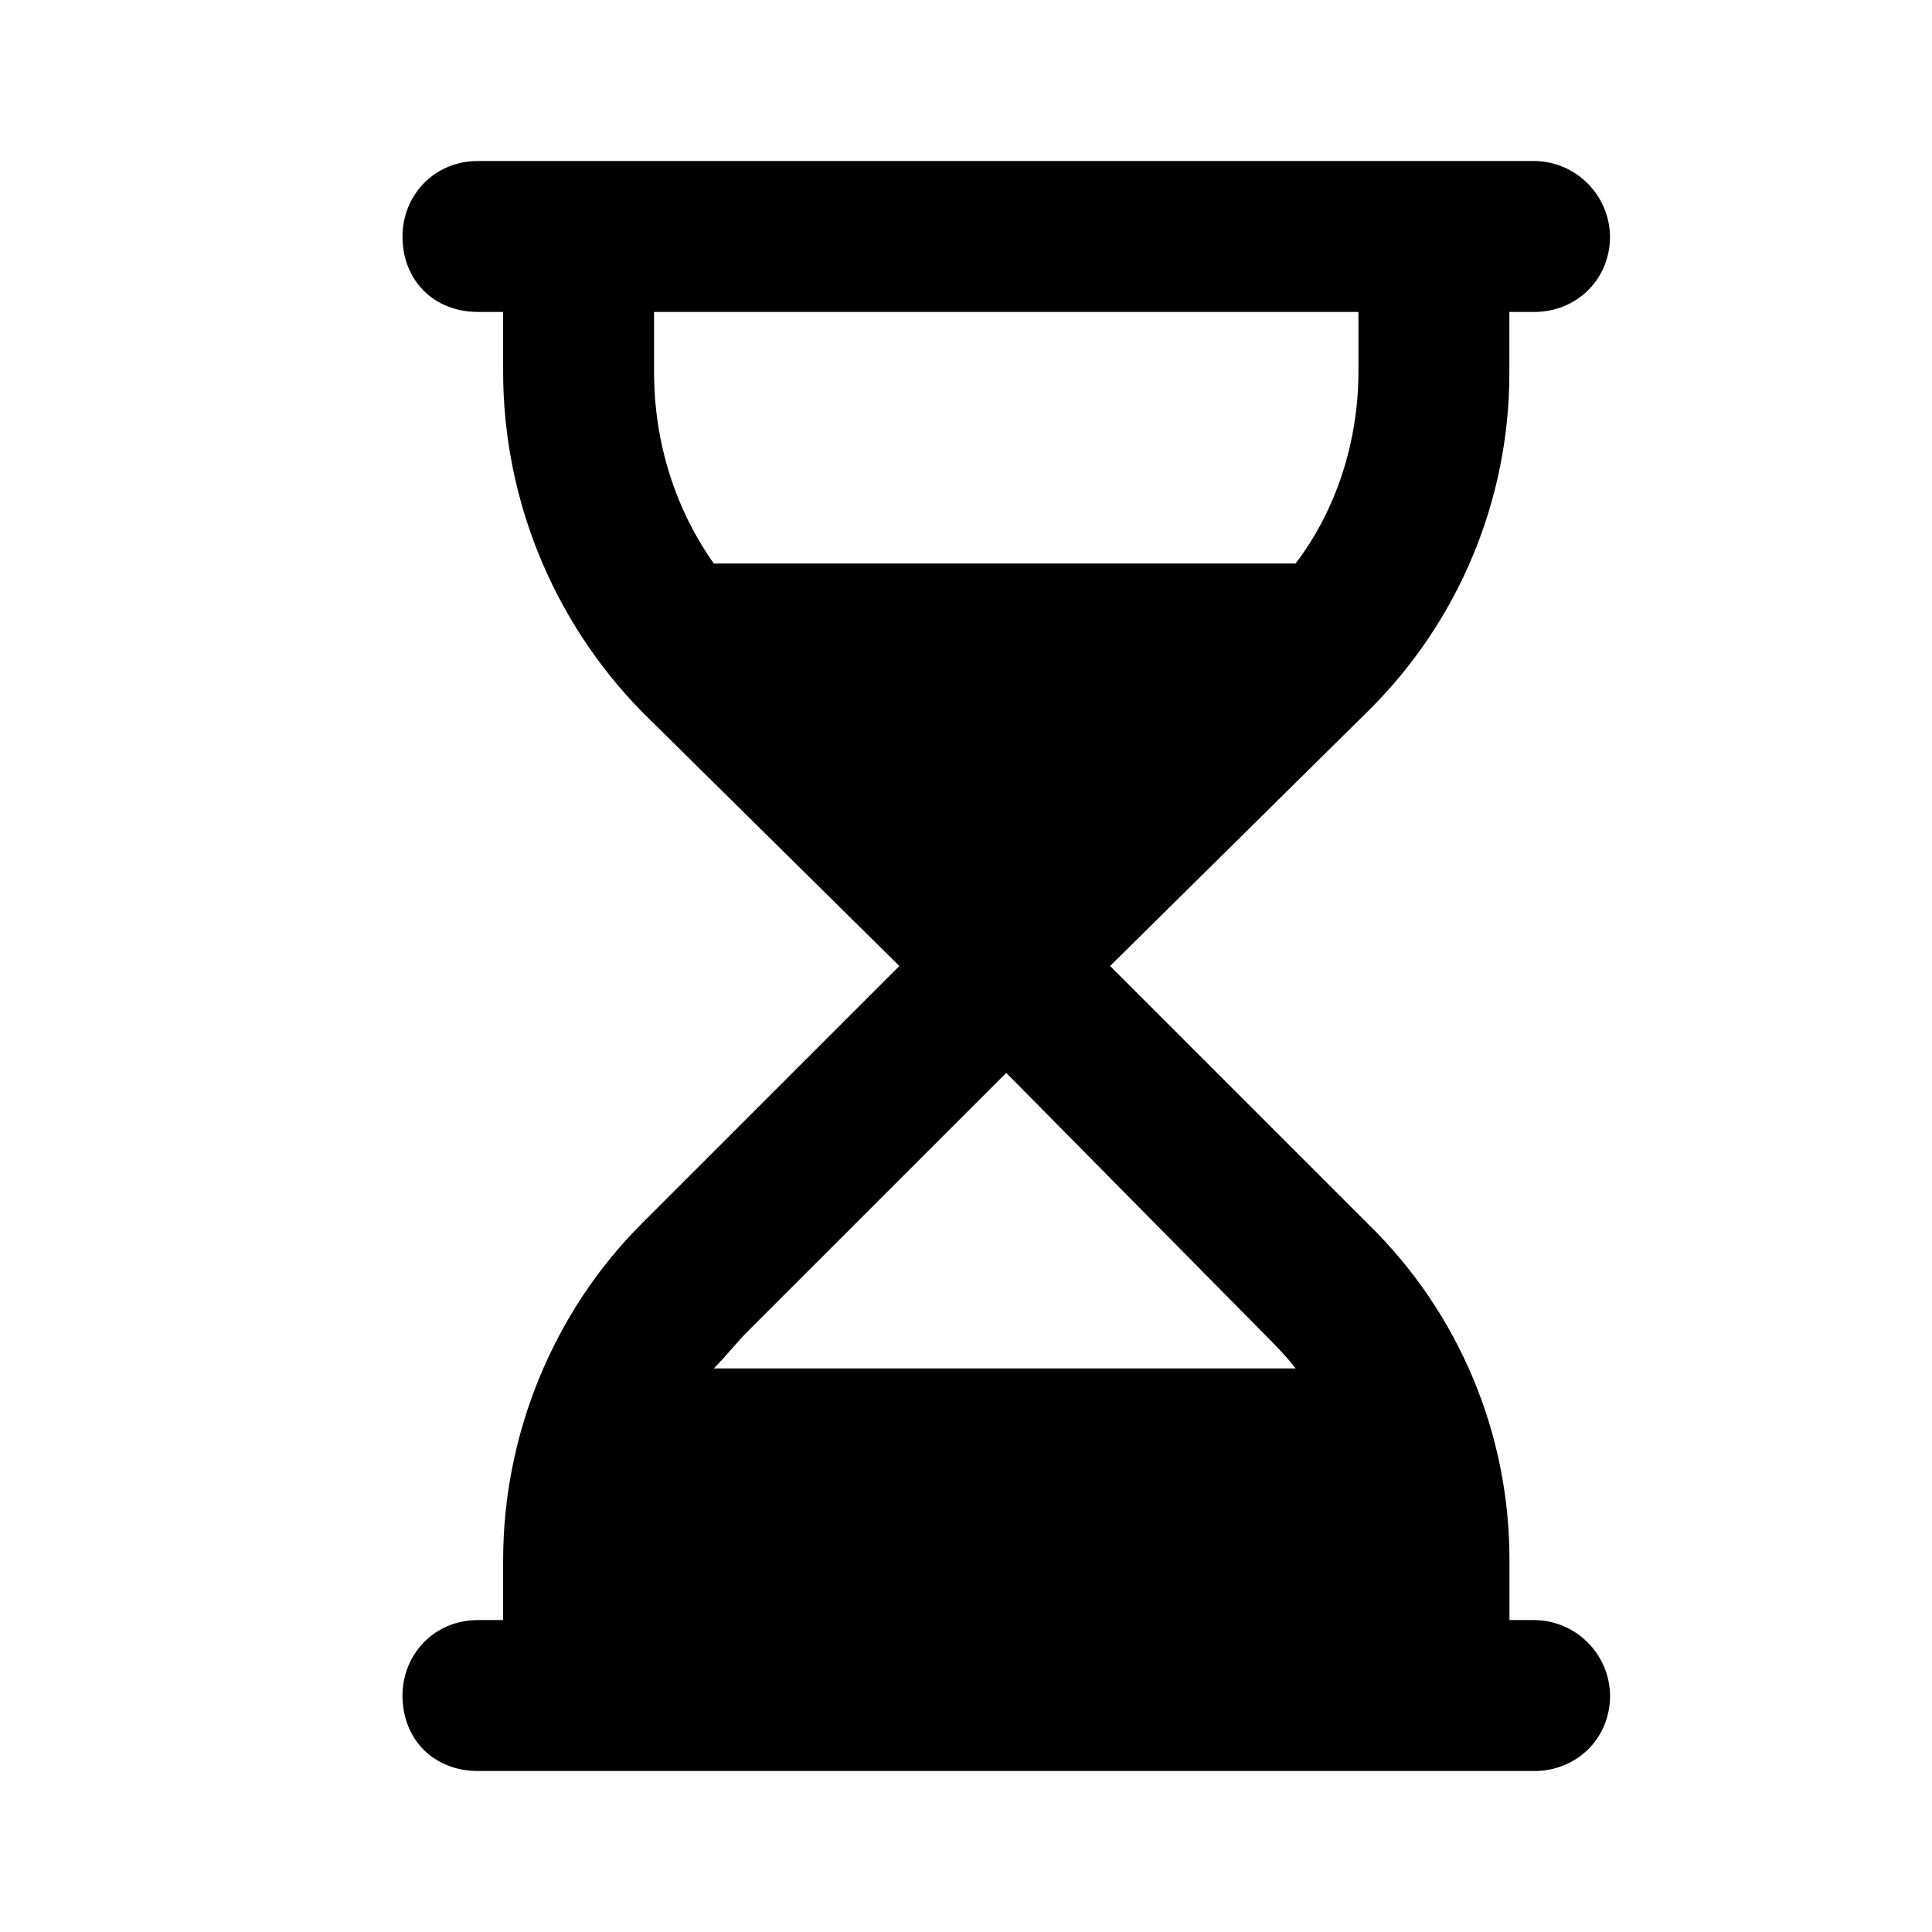
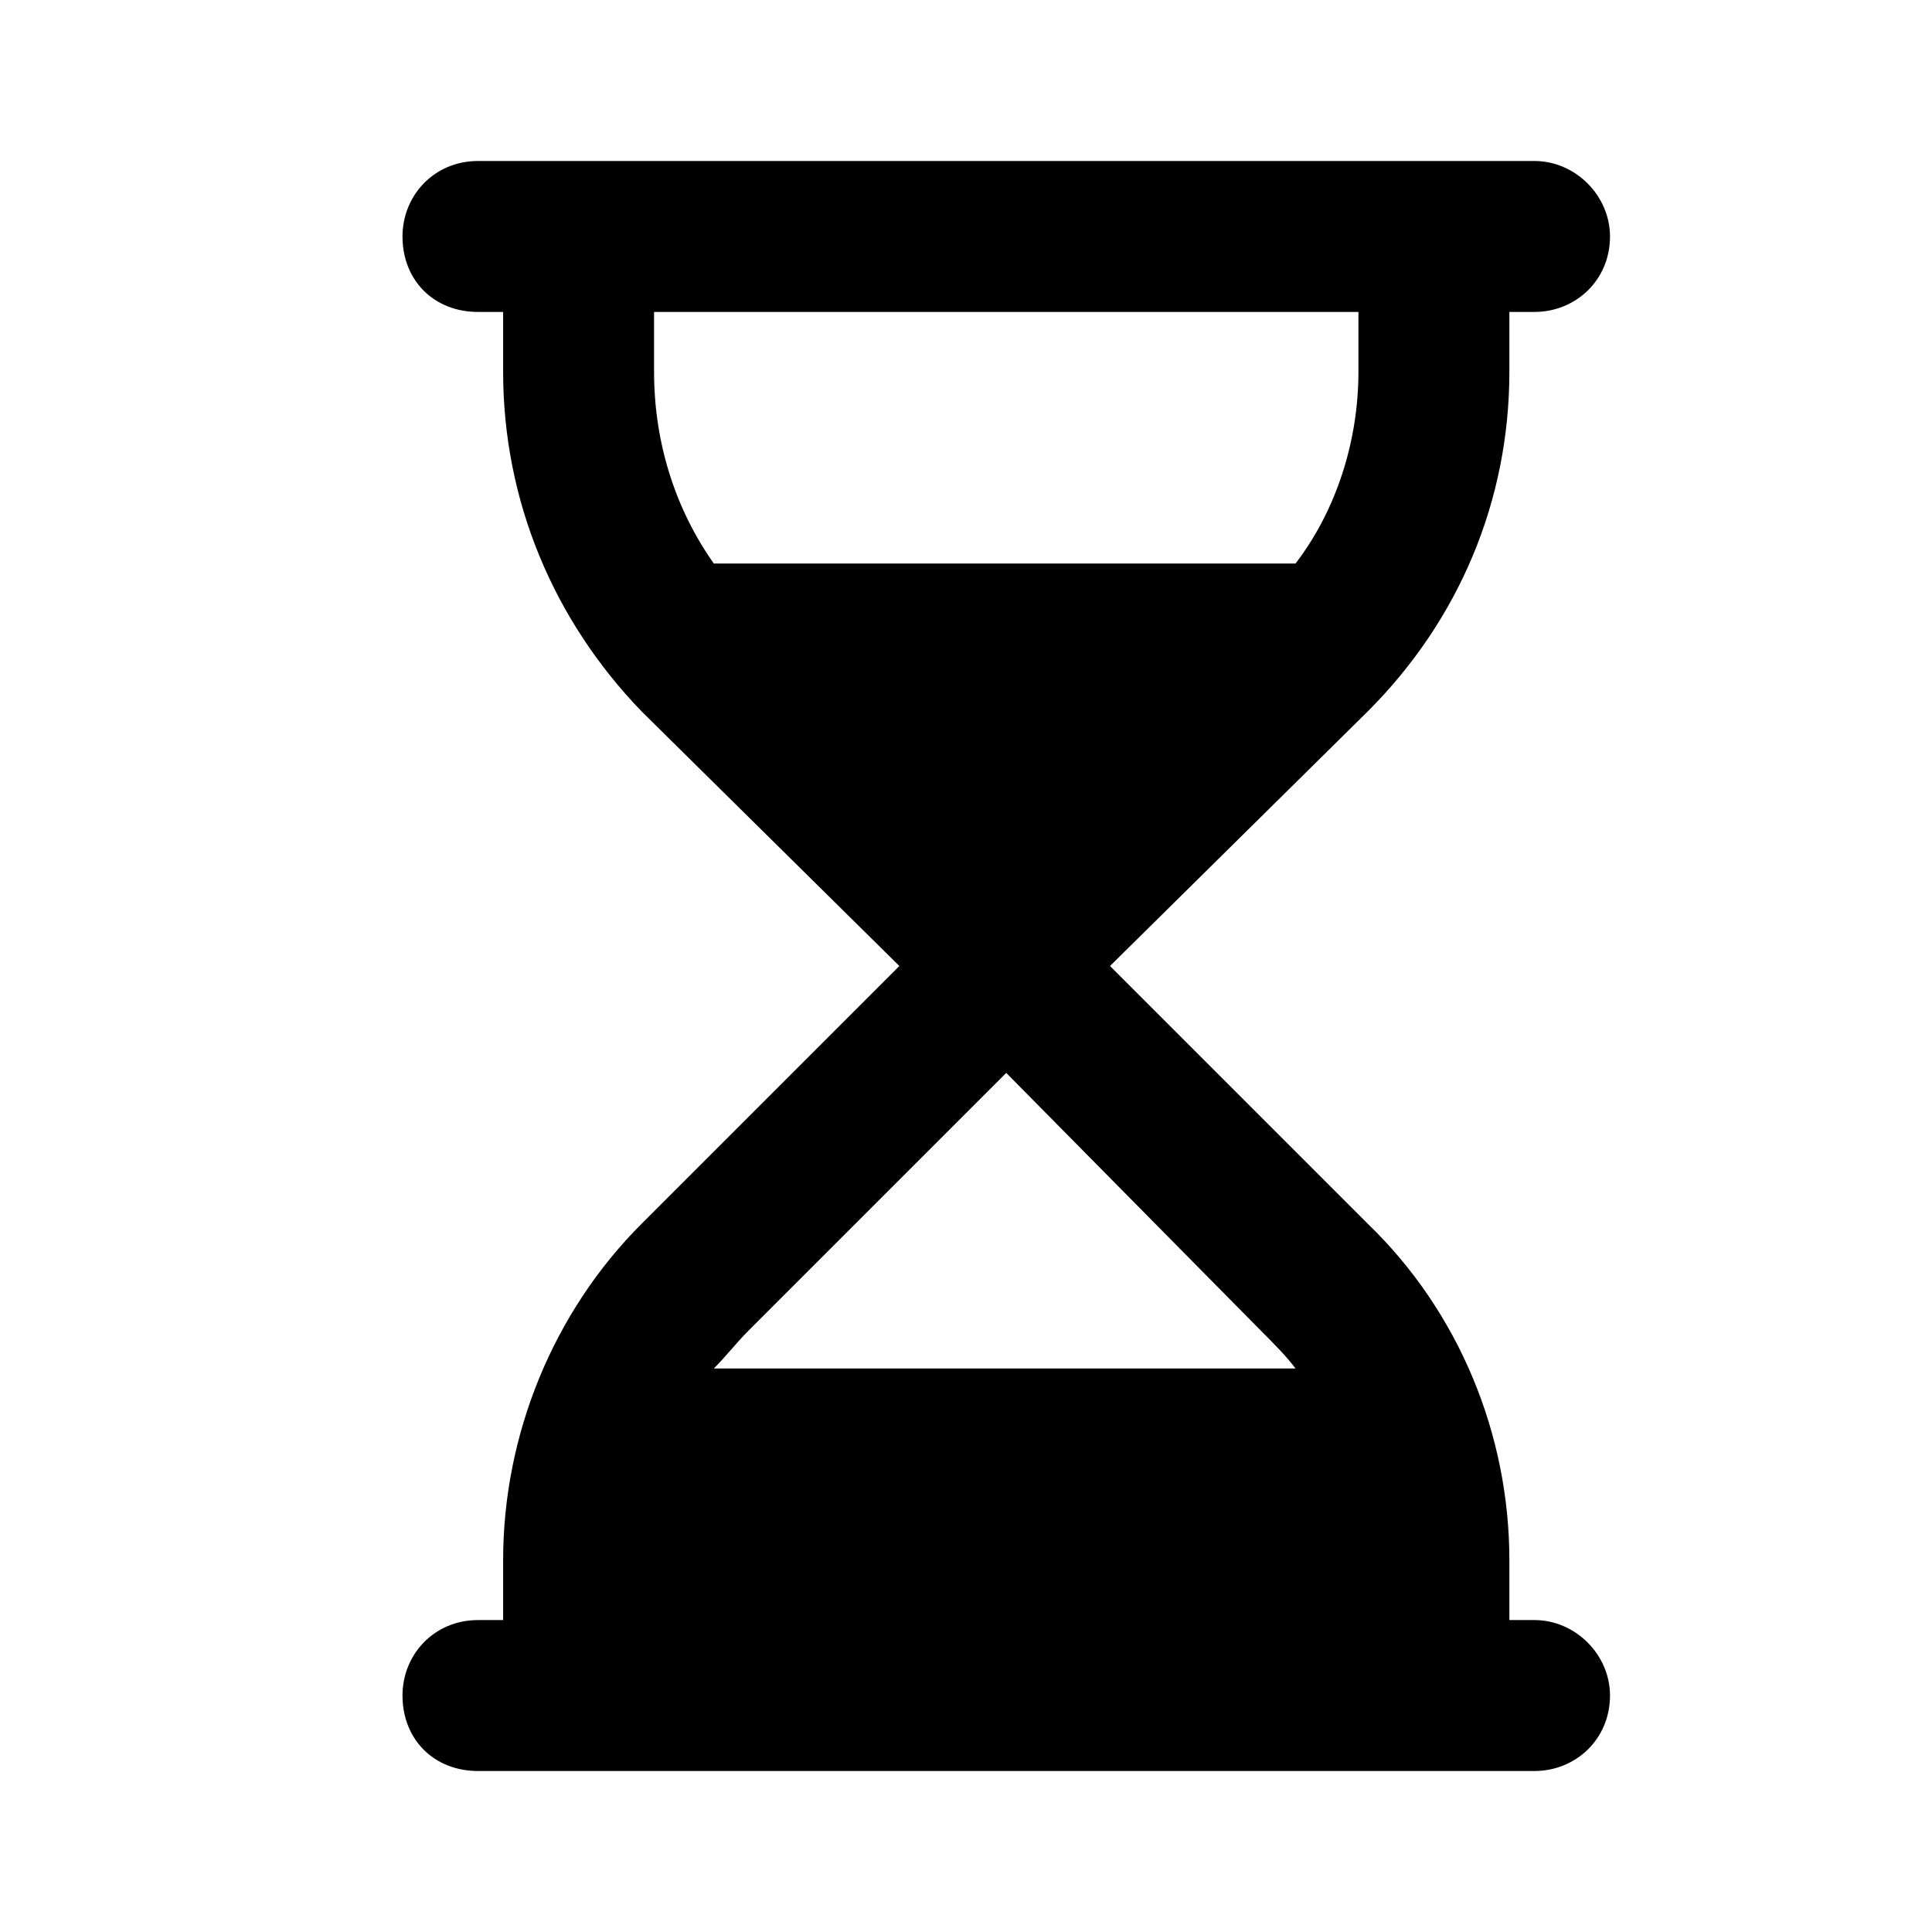
- <svg xmlns="http://www.w3.org/2000/svg" width="24" height="24" fill="currentColor" class="icon-hourglass-half-outline" viewBox="0 0 24 24">
-   <mask id="a" width="15" height="20" x="5" y="2" maskUnits="userSpaceOnUse" style="mask-type:alpha">
-     <path d="M5 2.938C5 2.43 5.39 2 5.938 2h13.125a.95.95 0 0 1 .937.938c0 .546-.43.937-.937.937h-.313v.742a5.9 5.9 0 0 1-1.758 4.219L13.79 12l3.203 3.203a5.82 5.82 0 0 1 1.758 4.18v.742h.313a.95.95 0 0 1 .937.938c0 .546-.43.937-.937.937H5.938C5.39 22 5 21.61 5 21.063c0-.508.39-.938.938-.938h.312v-.742c0-1.563.625-3.086 1.719-4.18L11.172 12 7.969 8.836A6.04 6.04 0 0 1 6.25 4.617v-.742h-.312c-.547 0-.938-.39-.938-.937M9.297 16.53c-.156.157-.274.313-.43.469h7.227c-.117-.156-.274-.312-.43-.469L12.5 13.328zM16.094 7c.508-.664.781-1.523.781-2.383v-.742h-8.75v.742c0 .899.273 1.719.742 2.383z" />
-   </mask>
-   <g mask="url(#a)">
-     <path d="M0 0h24v24H0z" />
-   </g>
+ <svg xmlns="http://www.w3.org/2000/svg" width="24" height="24" viewBox="0 0 24 24" fill="none">
+   <path d="M5 2.938C5 2.43 5.391 2 5.938 2H19.062C19.57 2 20 2.43 20 2.938C20 3.484 19.57 3.875 19.062 3.875H18.75V4.617C18.75 6.219 18.125 7.703 16.992 8.836L13.789 12L16.992 15.203C18.125 16.297 18.75 17.82 18.75 19.383V20.125H19.062C19.57 20.125 20 20.555 20 21.062C20 21.609 19.57 22 19.062 22H5.938C5.391 22 5 21.609 5 21.062C5 20.555 5.391 20.125 5.938 20.125H6.25V19.383C6.25 17.82 6.875 16.297 7.969 15.203L11.172 12L7.969 8.836C6.875 7.703 6.25 6.219 6.25 4.617V3.875H5.938C5.391 3.875 5 3.484 5 2.938ZM9.297 16.531C9.141 16.688 9.023 16.844 8.867 17H16.094C15.977 16.844 15.82 16.688 15.664 16.531L12.5 13.328L9.297 16.531ZM16.094 7C16.602 6.336 16.875 5.477 16.875 4.617V3.875H8.125V4.617C8.125 5.516 8.398 6.336 8.867 7H16.094Z" fill="black" />
</svg>
